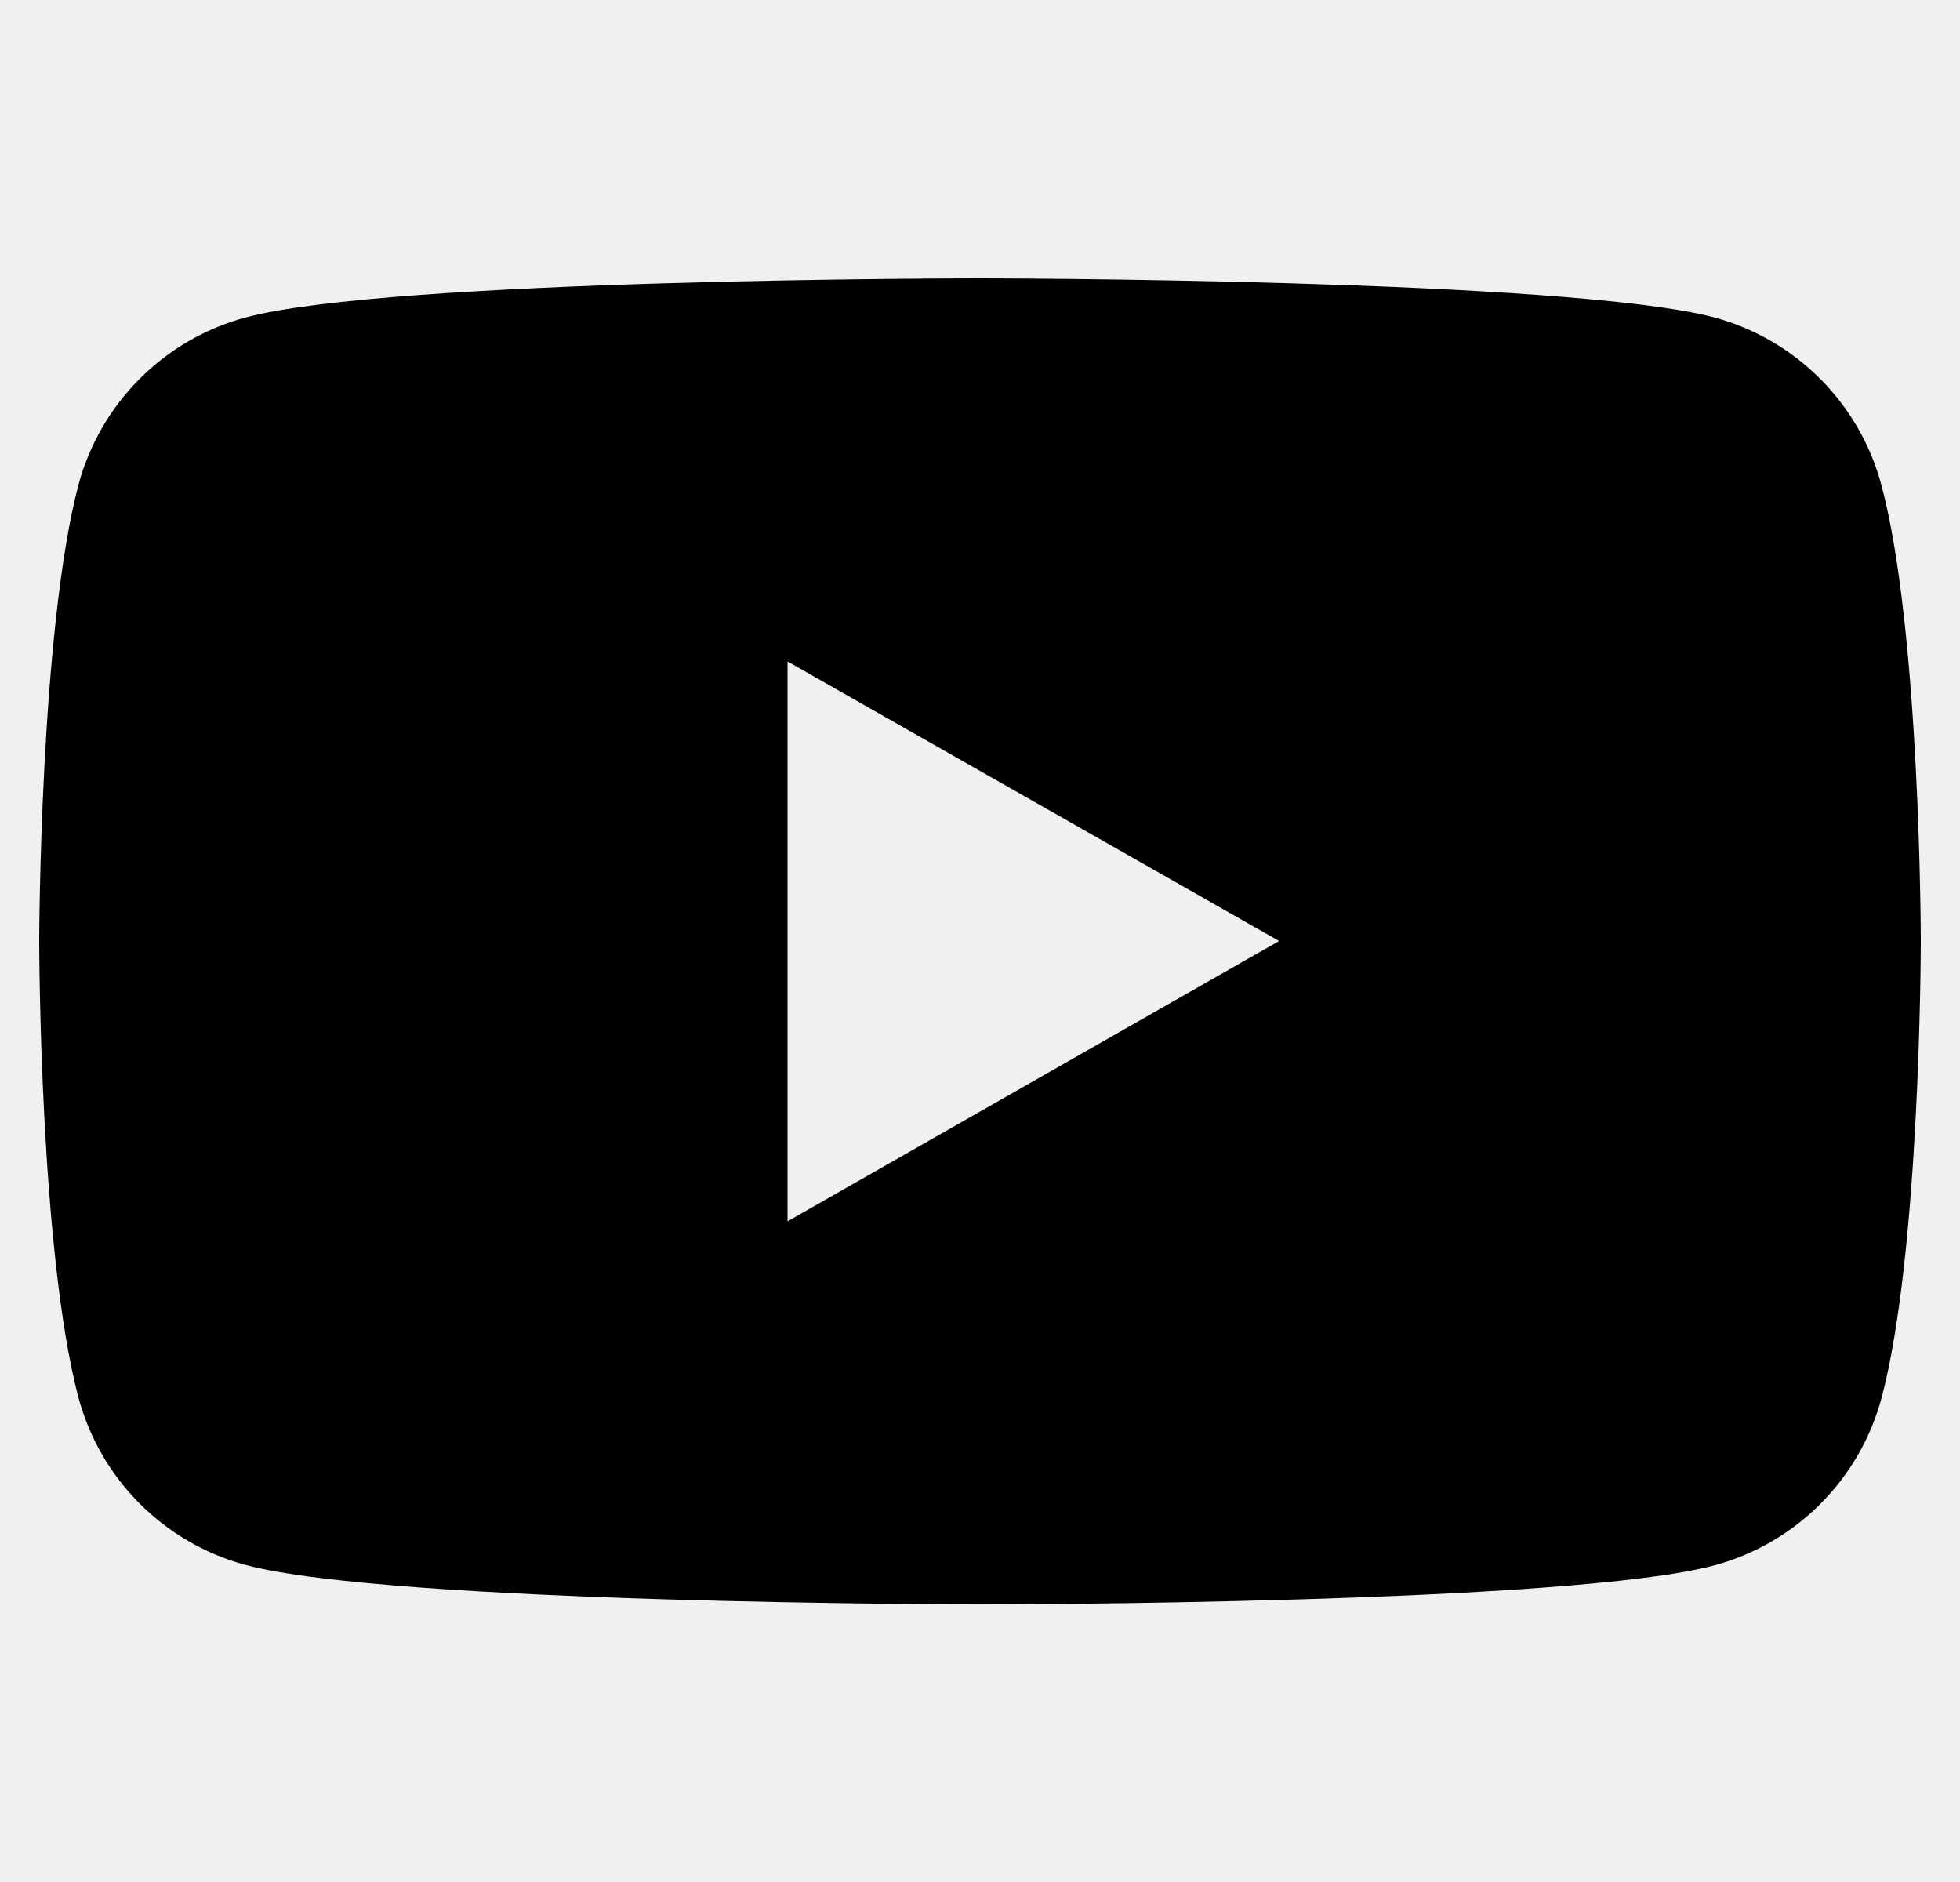
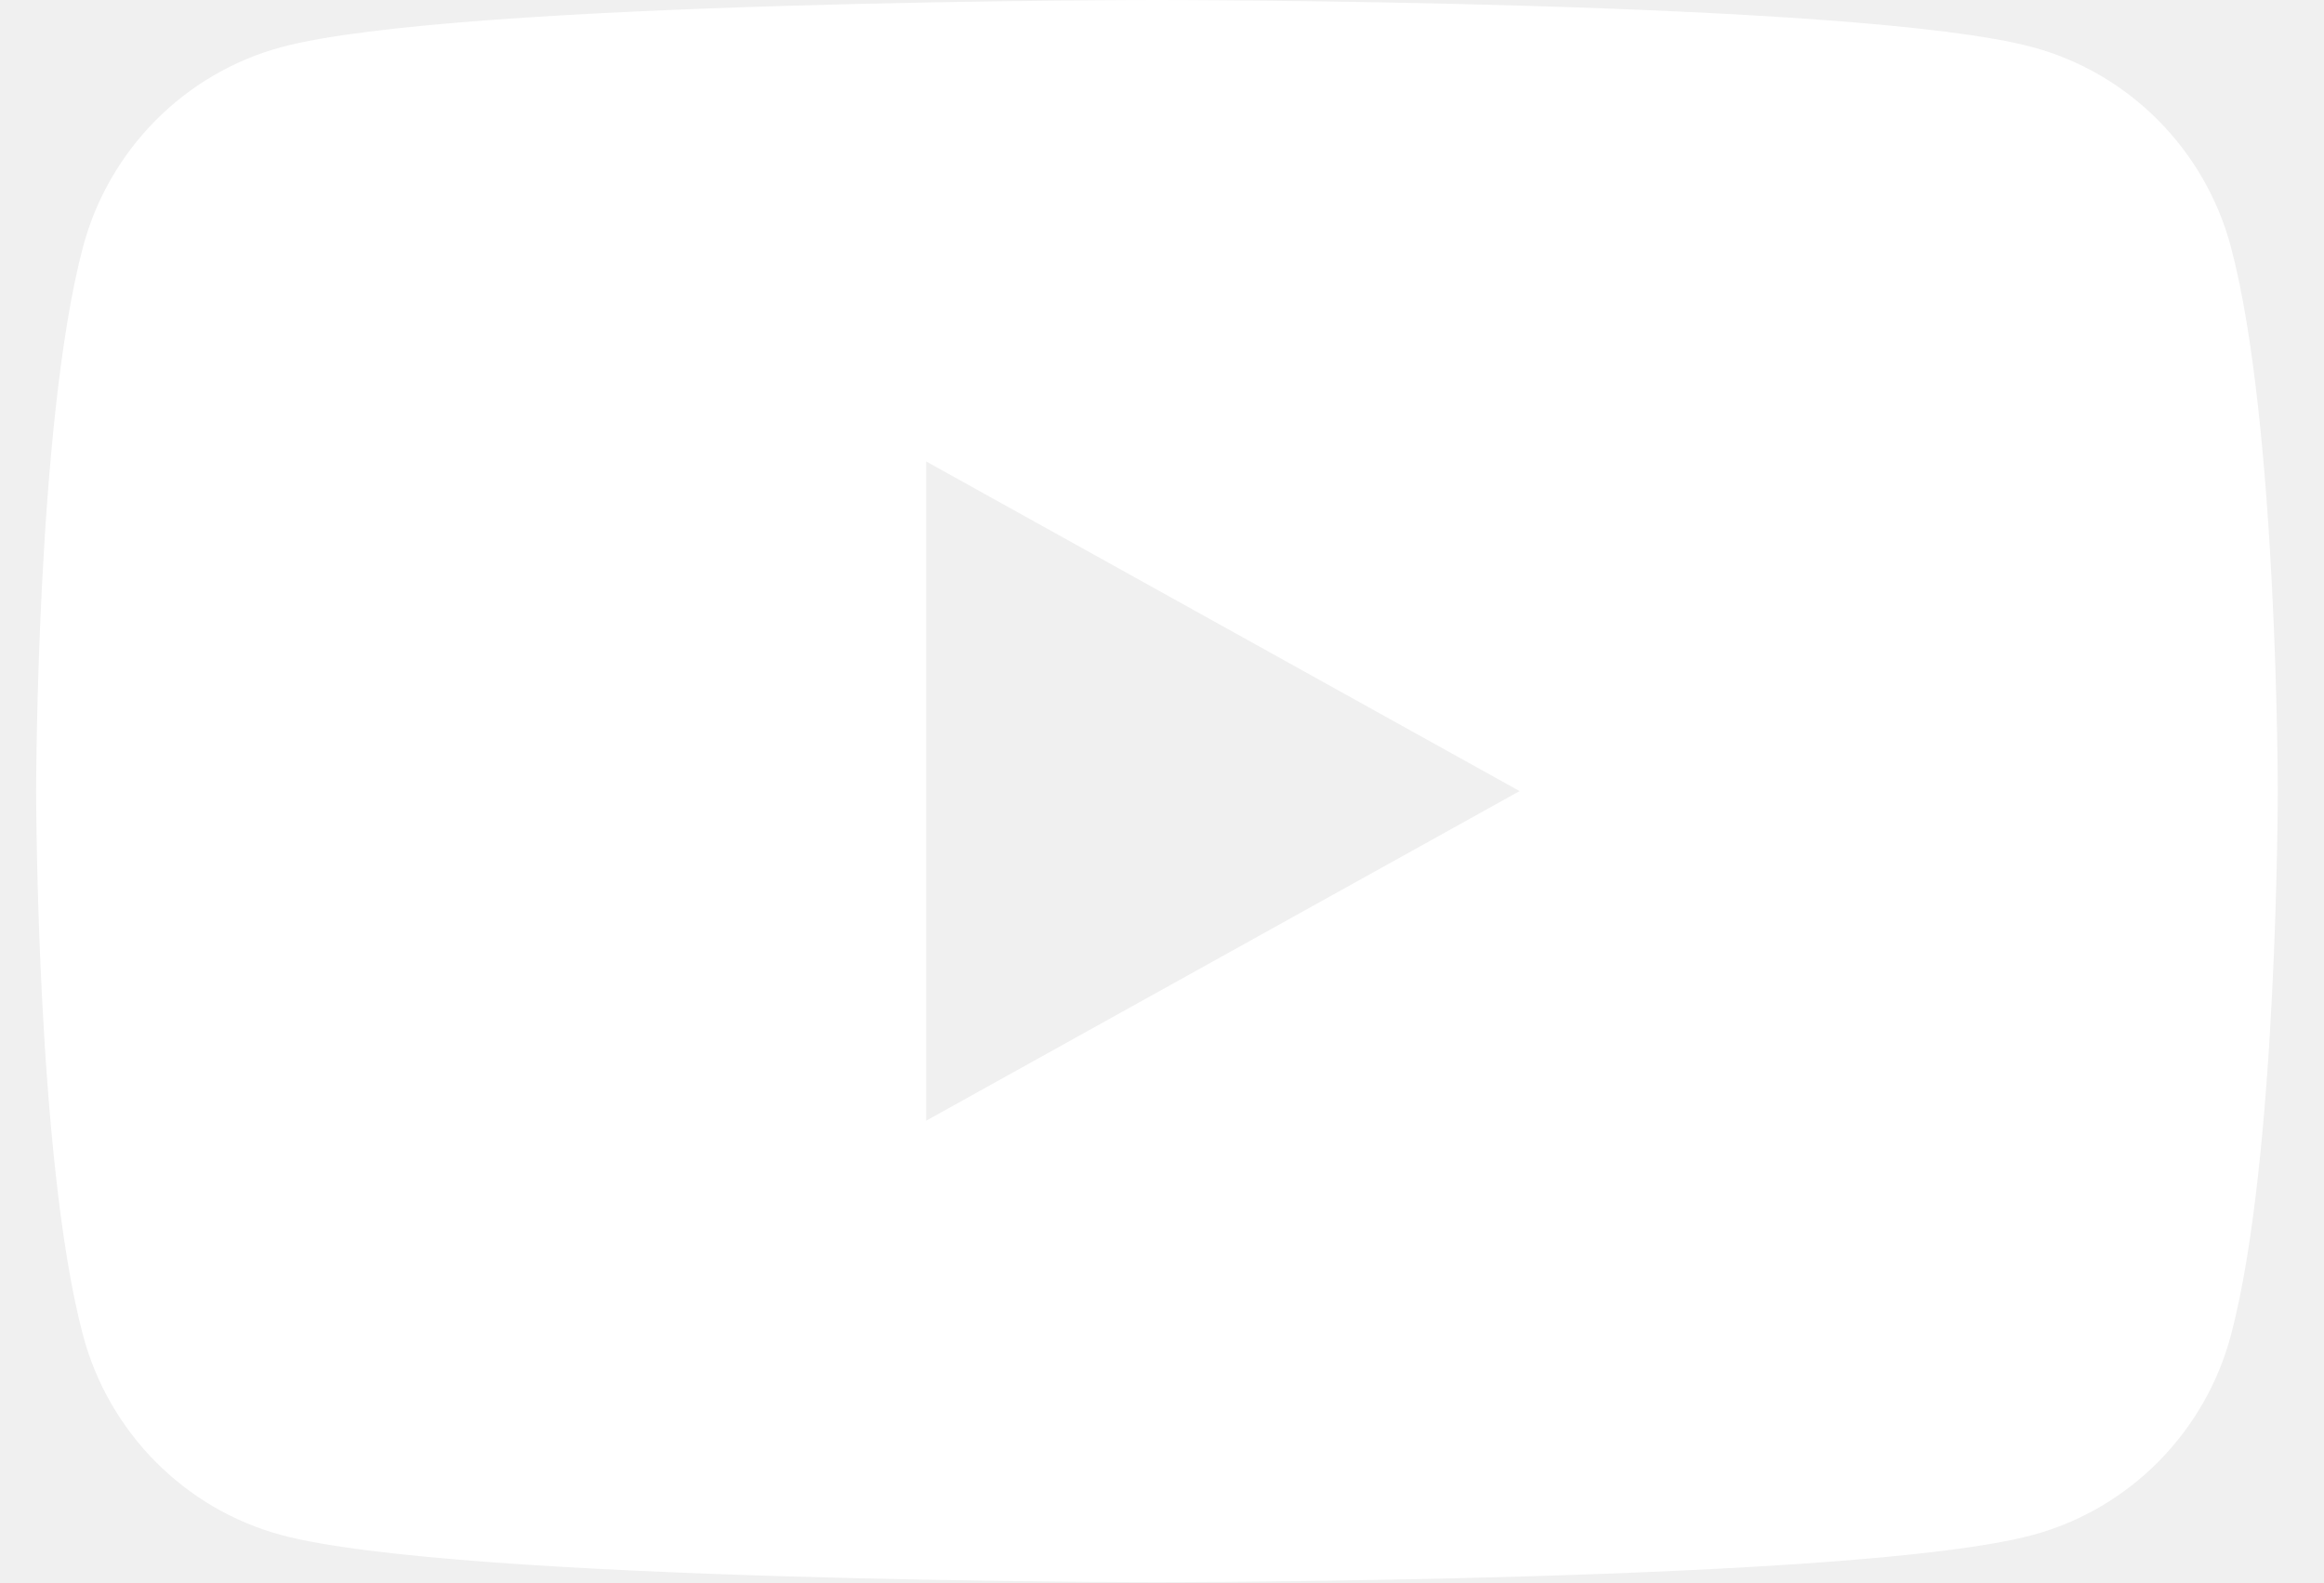
- <svg xmlns="http://www.w3.org/2000/svg" viewBox="0 0 50 48">
-   <path d="M25 40.92c-.15 0-15.04-.01-18.75-1.01A6.05 6.05 0 012 35.64C1.01 31.9 1 24.09 1 24s.02-7.9 1-11.63a6.05 6.05 0 014.25-4.27C9.95 7.1 24.85 7.1 25 7.1s15.04.01 18.75 1A6.05 6.05 0 0148 12.39c.99 3.72 1 11.55 1 11.63s-.01 7.9-1 11.63a6.05 6.05 0 01-4.25 4.27c-3.7 1-18.6 1-18.75 1zm-4.91-24.05v14.28L32.63 24z" fill="currentColor" />
+ <svg xmlns="http://www.w3.org/2000/svg" width="47" height="32" viewBox="0 0 47 32" fill="none">
+   <path fill-rule="evenodd" clip-rule="evenodd" d="M41.11 0.955C43.06 1.481 44.596 3.03 45.118 4.997C46.065 8.562 46.065 16 46.065 16C46.065 16 46.065 23.438 45.118 27.003C44.596 28.97 43.06 30.519 41.11 31.045C37.575 32 23.398 32 23.398 32C23.398 32 9.222 32 5.686 31.045C3.736 30.519 2.2 28.97 1.678 27.003C0.731 23.438 0.731 16 0.731 16C0.731 16 0.731 8.562 1.678 4.997C2.2 3.03 3.736 1.481 5.686 0.955C9.222 0 23.398 0 23.398 0C23.398 0 37.575 0 41.11 0.955ZM30.732 16L18.731 22.666V9.333L30.732 16Z" fill="white" />
</svg>
